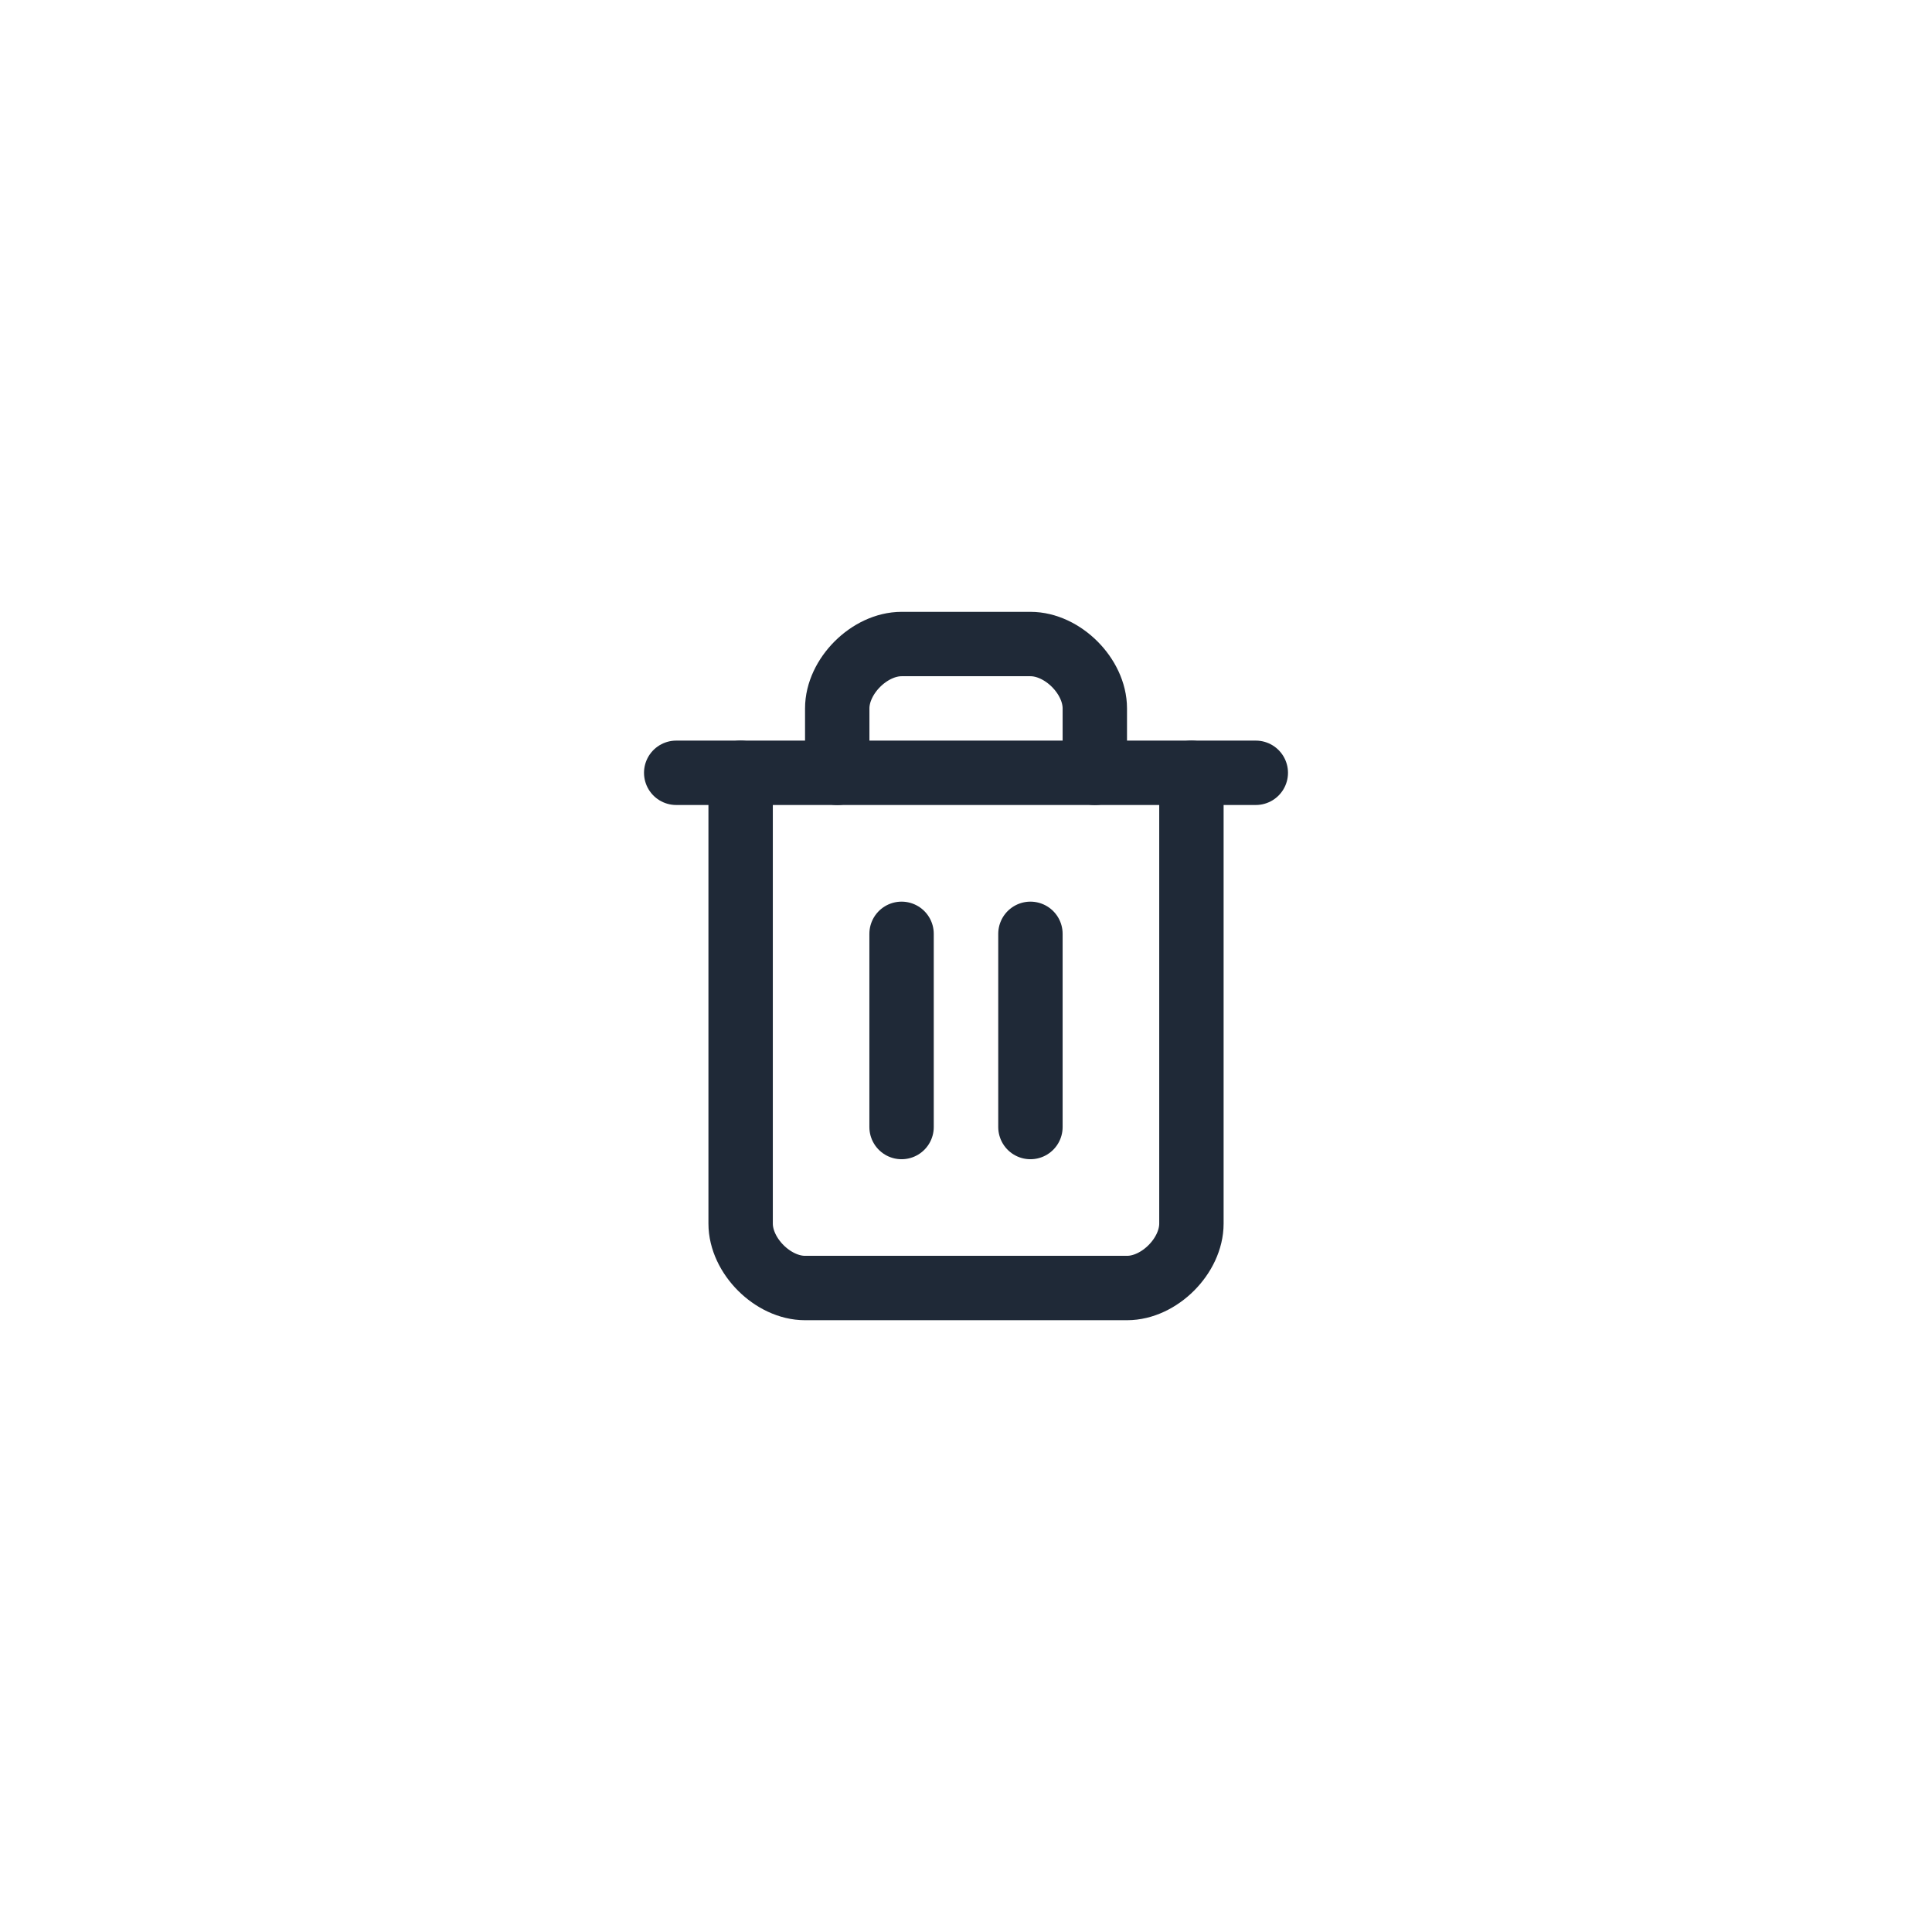
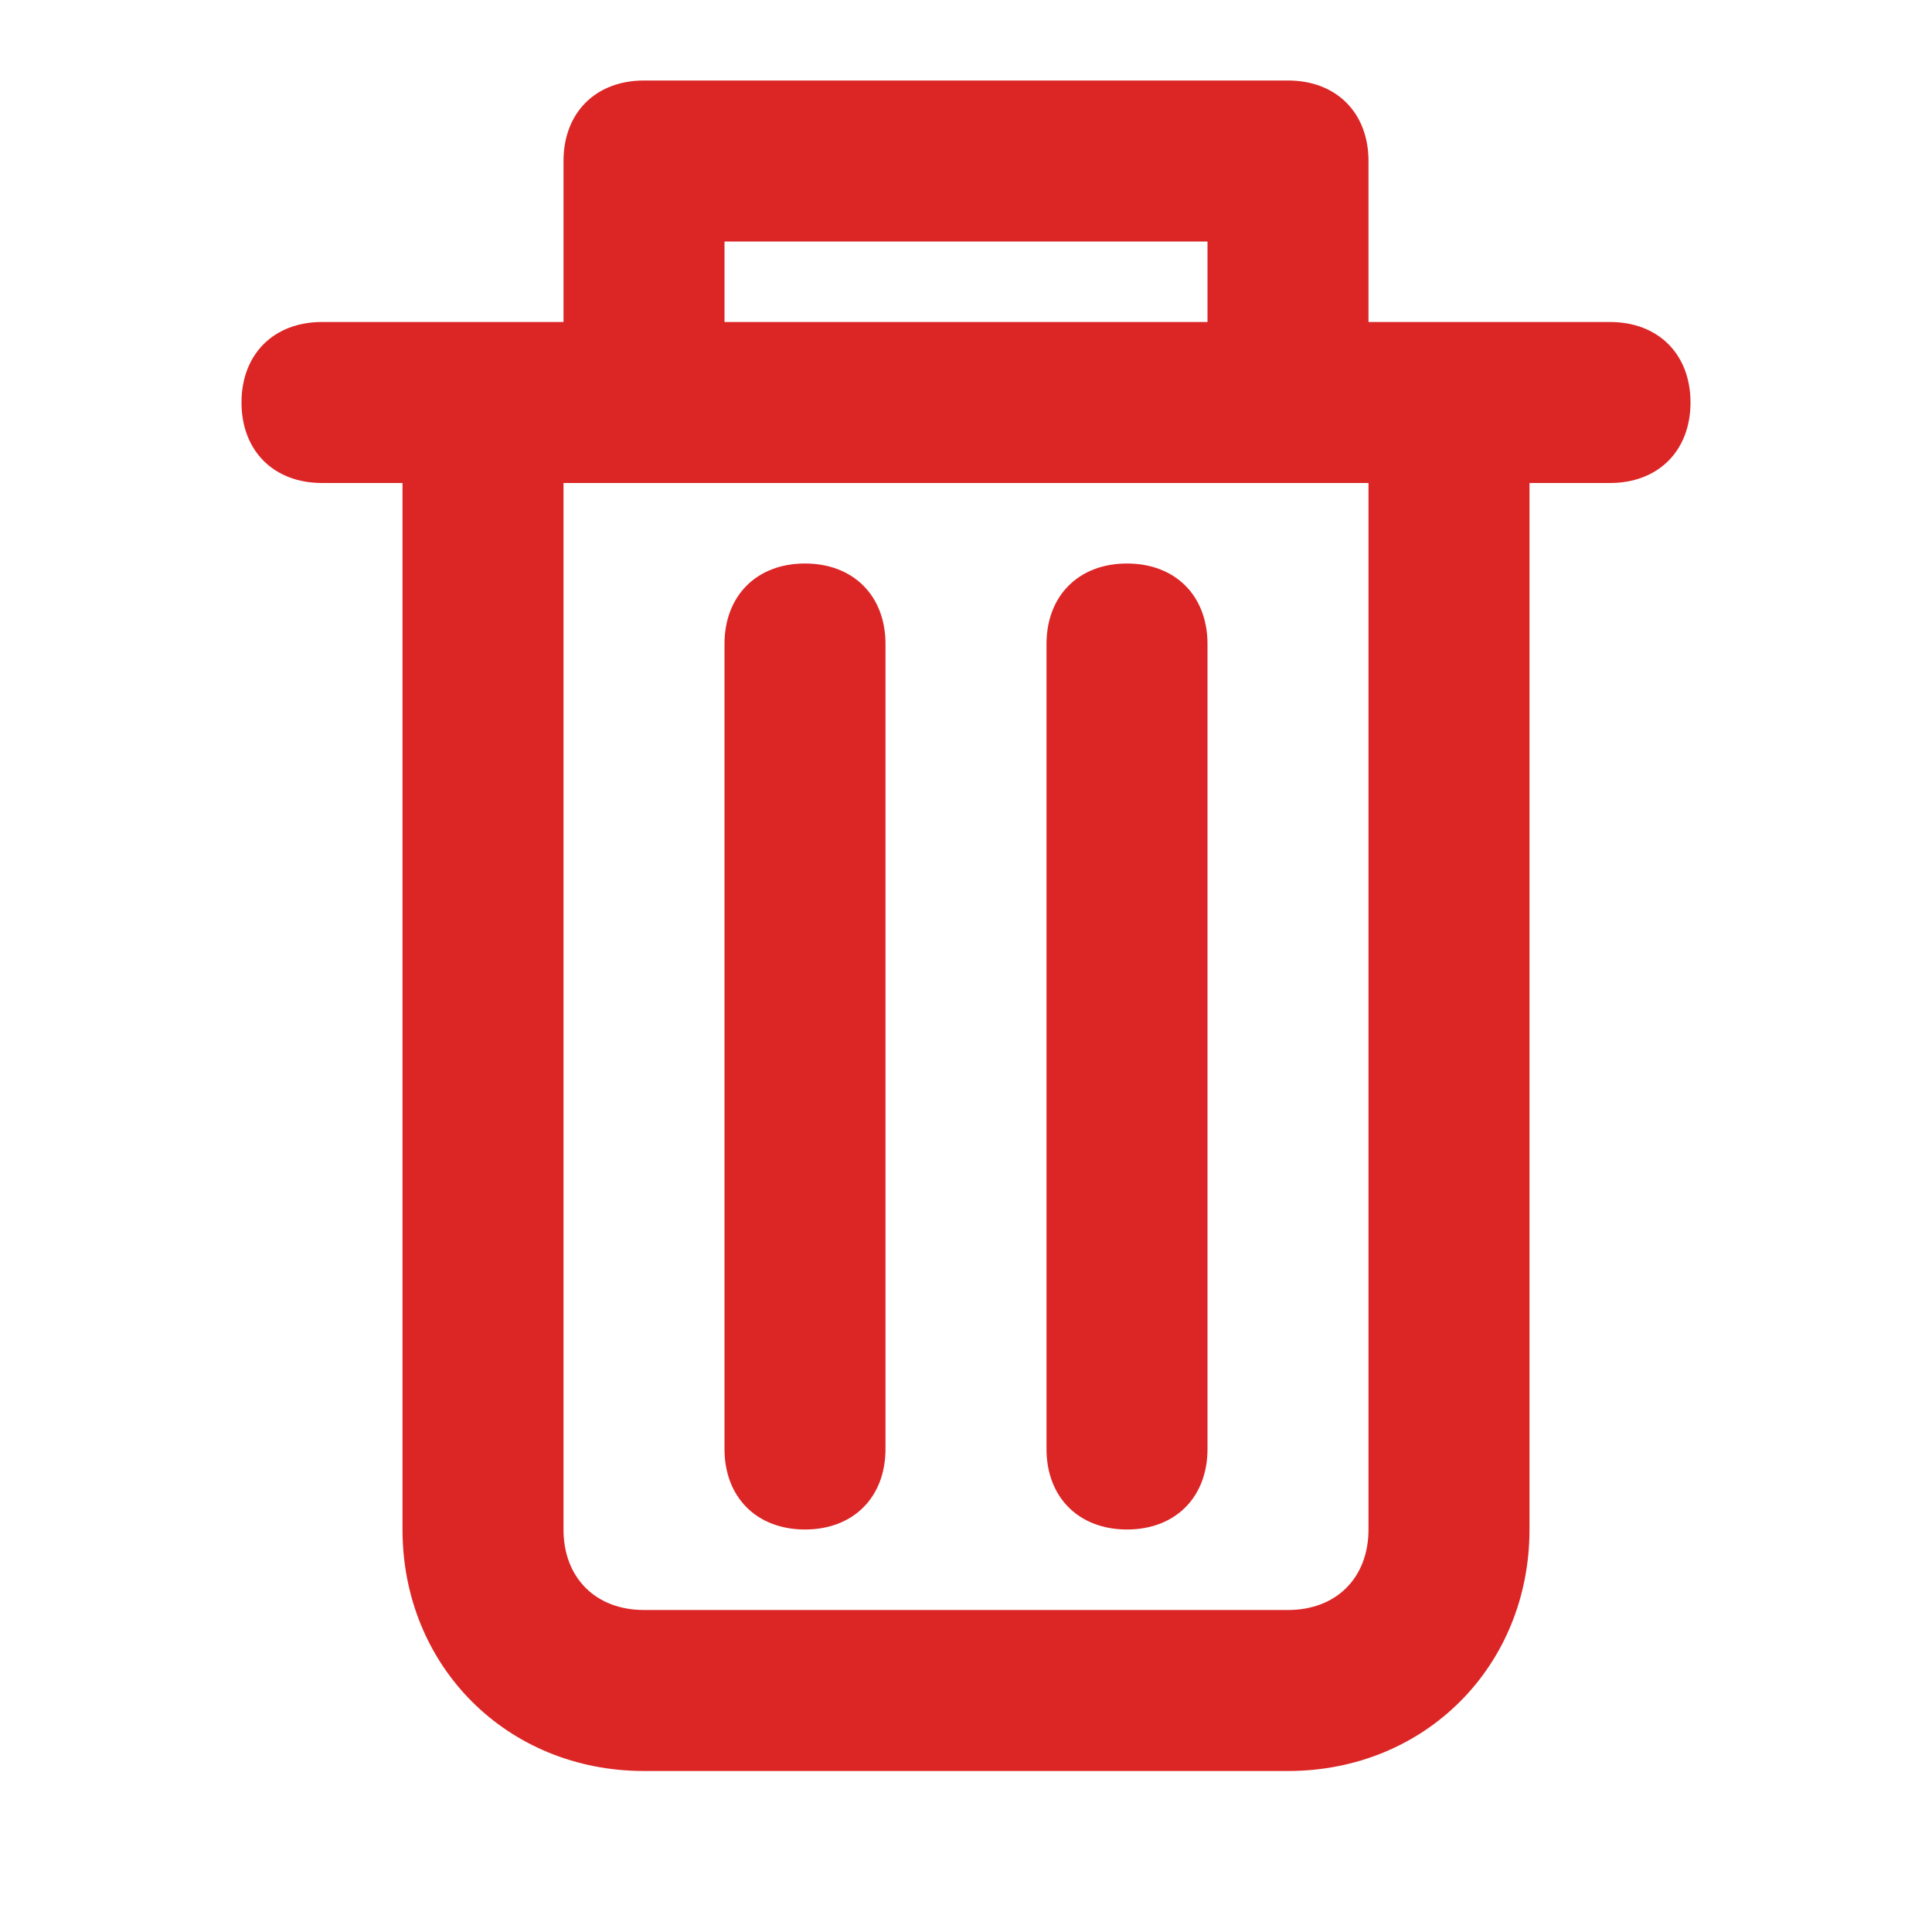
- <svg xmlns="http://www.w3.org/2000/svg" width="40" height="40" viewBox="0 0 40 40" fill="none">
-   <path d="M14 16H26" stroke="#1F2937" stroke-width="1.333" stroke-linecap="round" stroke-linejoin="round" />
-   <path d="M24.667 16V25.333C24.667 26 24.001 26.667 23.334 26.667H16.667C16.001 26.667 15.334 26 15.334 25.333V16" stroke="#1F2937" stroke-width="1.333" stroke-linecap="round" stroke-linejoin="round" />
-   <path d="M17.334 16.001V14.667C17.334 14.001 18.001 13.334 18.667 13.334H21.334C22.001 13.334 22.667 14.001 22.667 14.667V16.001" stroke="#1F2937" stroke-width="1.333" stroke-linecap="round" stroke-linejoin="round" />
-   <path d="M18.666 19.334V23.334" stroke="#1F2937" stroke-width="1.333" stroke-linecap="round" stroke-linejoin="round" />
-   <path d="M21.334 19.334V23.334" stroke="#1F2937" stroke-width="1.333" stroke-linecap="round" stroke-linejoin="round" />
+ <svg xmlns="http://www.w3.org/2000/svg" width="20" height="20" viewBox="0 0 24 24" fill="none">
+   <path d="M7 4V2C7 1.4 7.4 1 8 1H16C16.6 1 17 1.4 17 2V4H20C20.6 4 21 4.4 21 5S20.6 6 20 6H19V19C19 20.7 17.7 22 16 22H8C6.3 22 5 20.7 5 19V6H4C3.4 6 3 5.6 3 5S3.4 4 4 4H7ZM9 3V4H15V3H9ZM7 6V19C7 19.6 7.4 20 8 20H16C16.6 20 17 19.6 17 19V6H7Z" fill="#DC2626" />
+   <path d="M9 8V18C9 18.6 9.4 19 10 19S11 18.6 11 18V8C11 7.4 10.6 7 10 7S9 7.4 9 8Z" fill="#DC2626" />
+   <path d="M13 8V18C13 18.6 13.4 19 14 19S15 18.6 15 18V8C15 7.4 14.6 7 14 7S13 7.4 13 8Z" fill="#DC2626" />
</svg>
